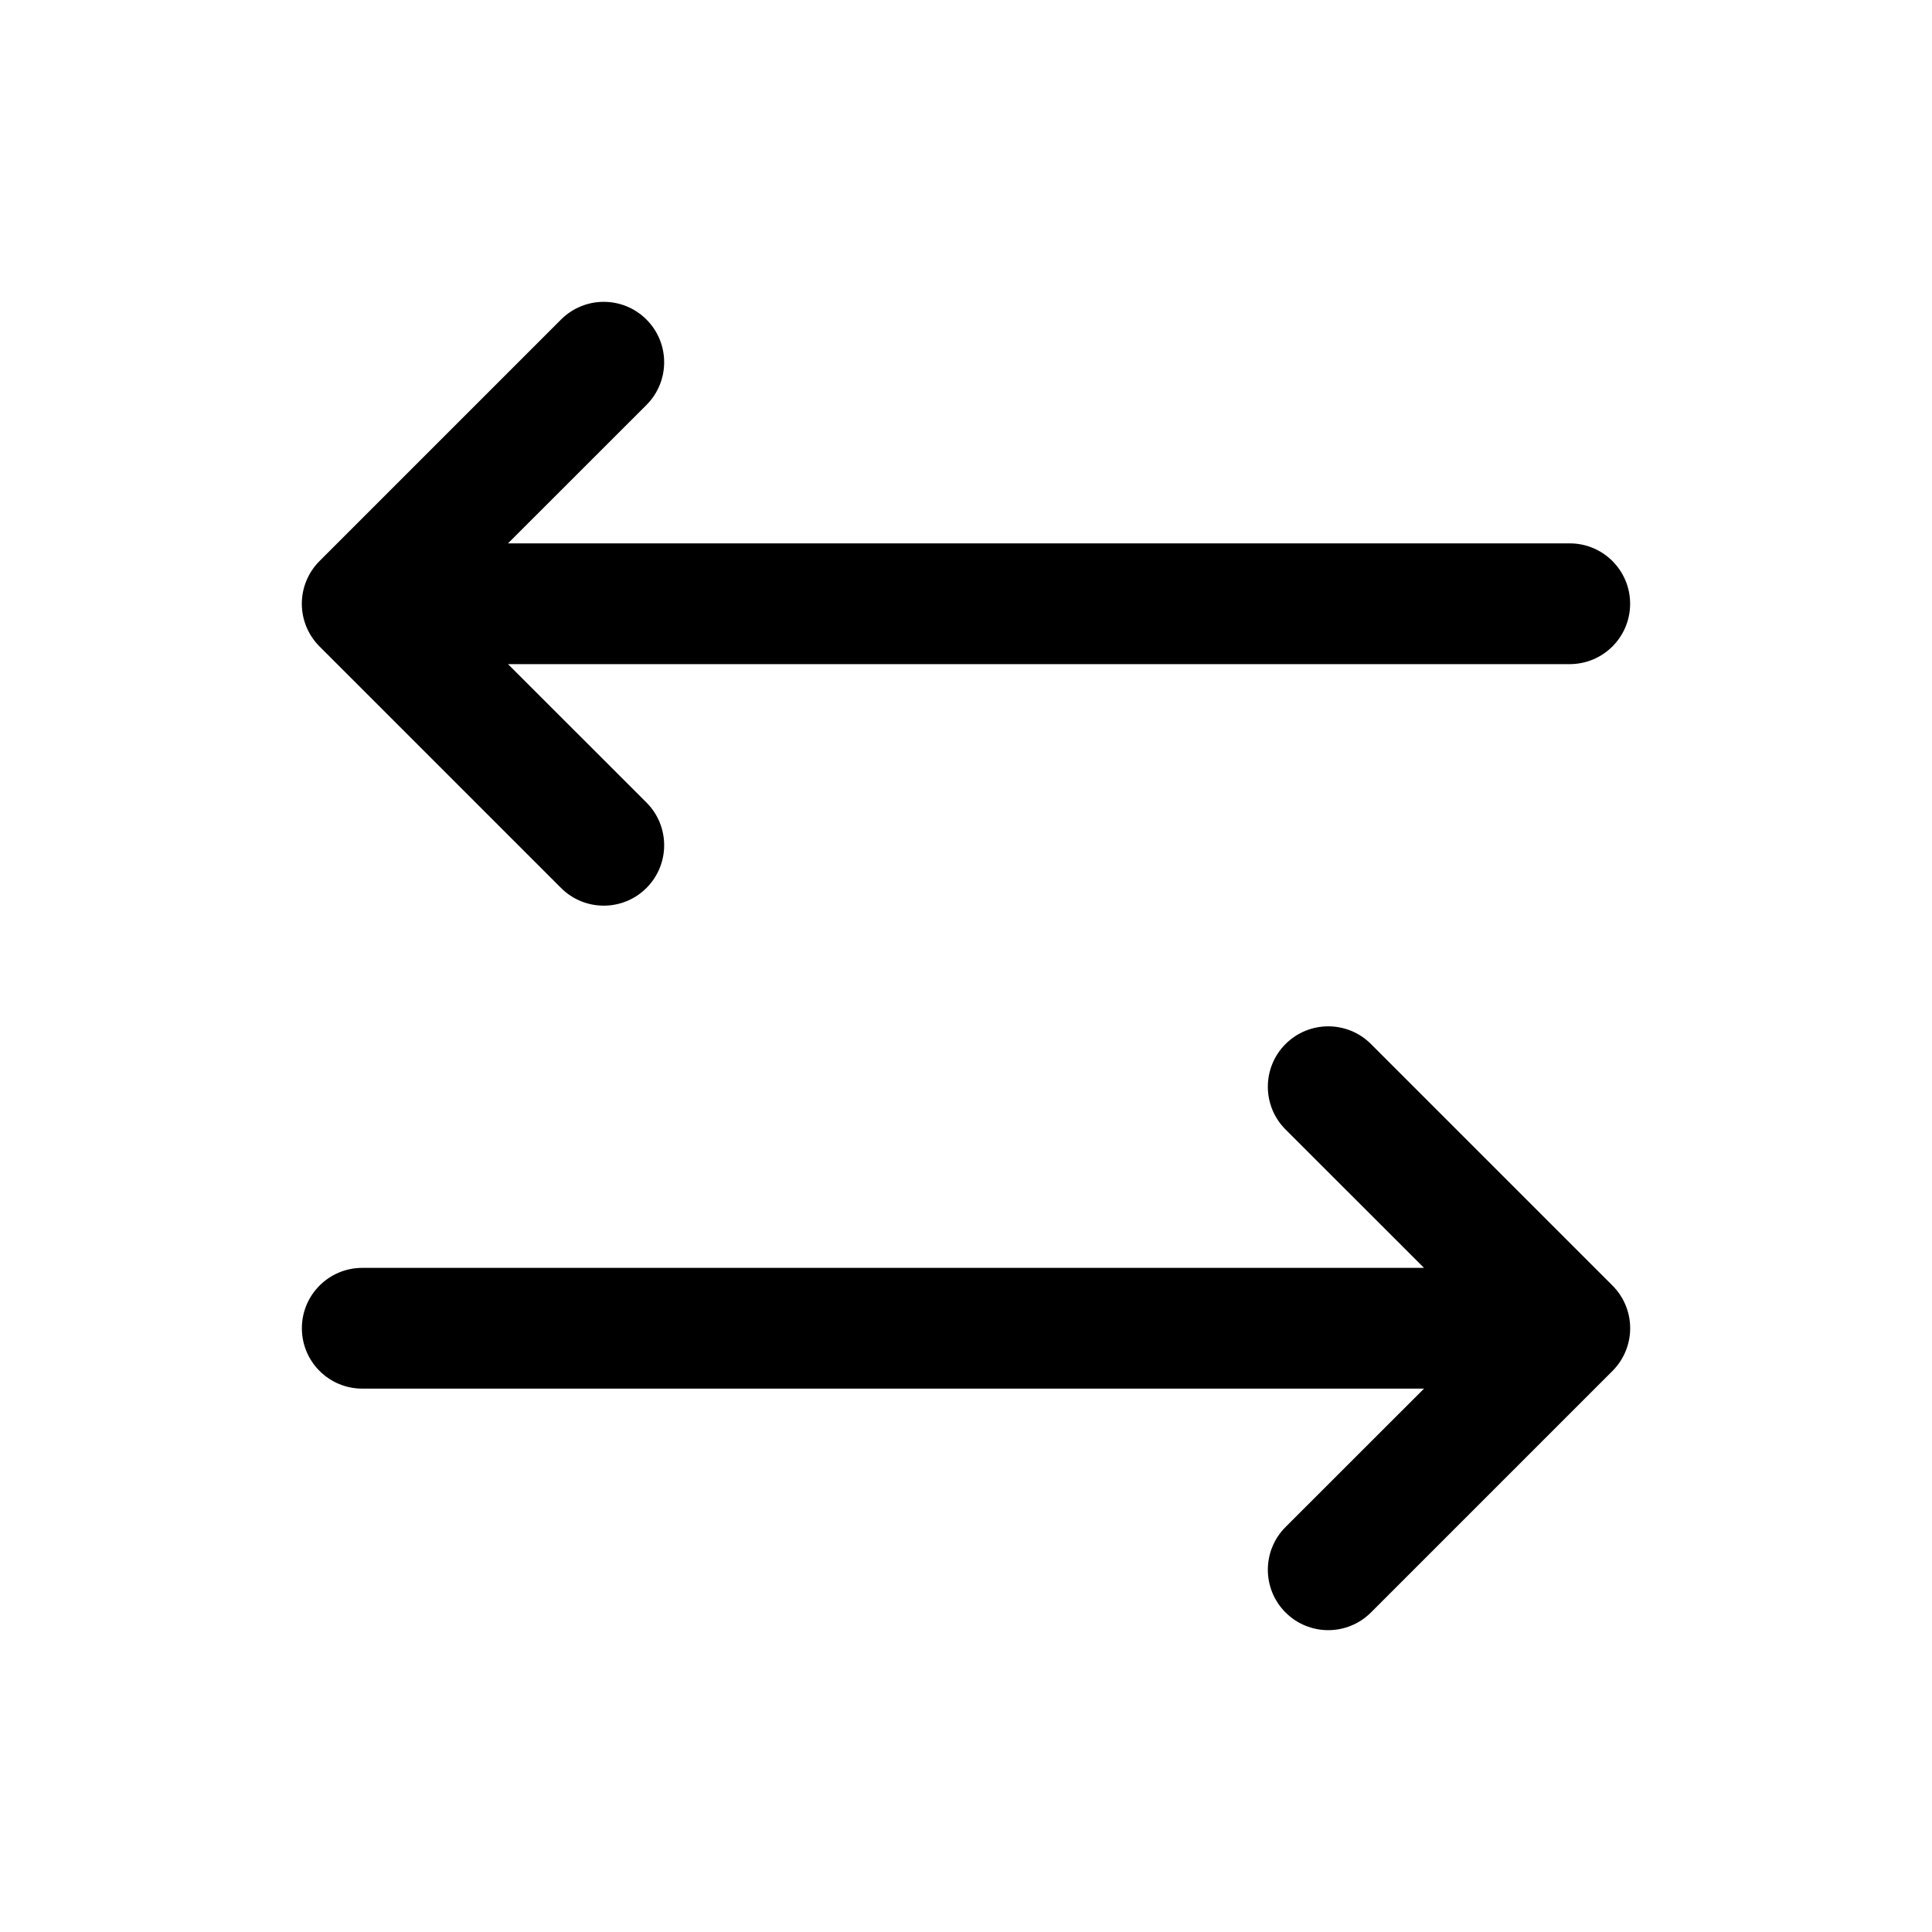
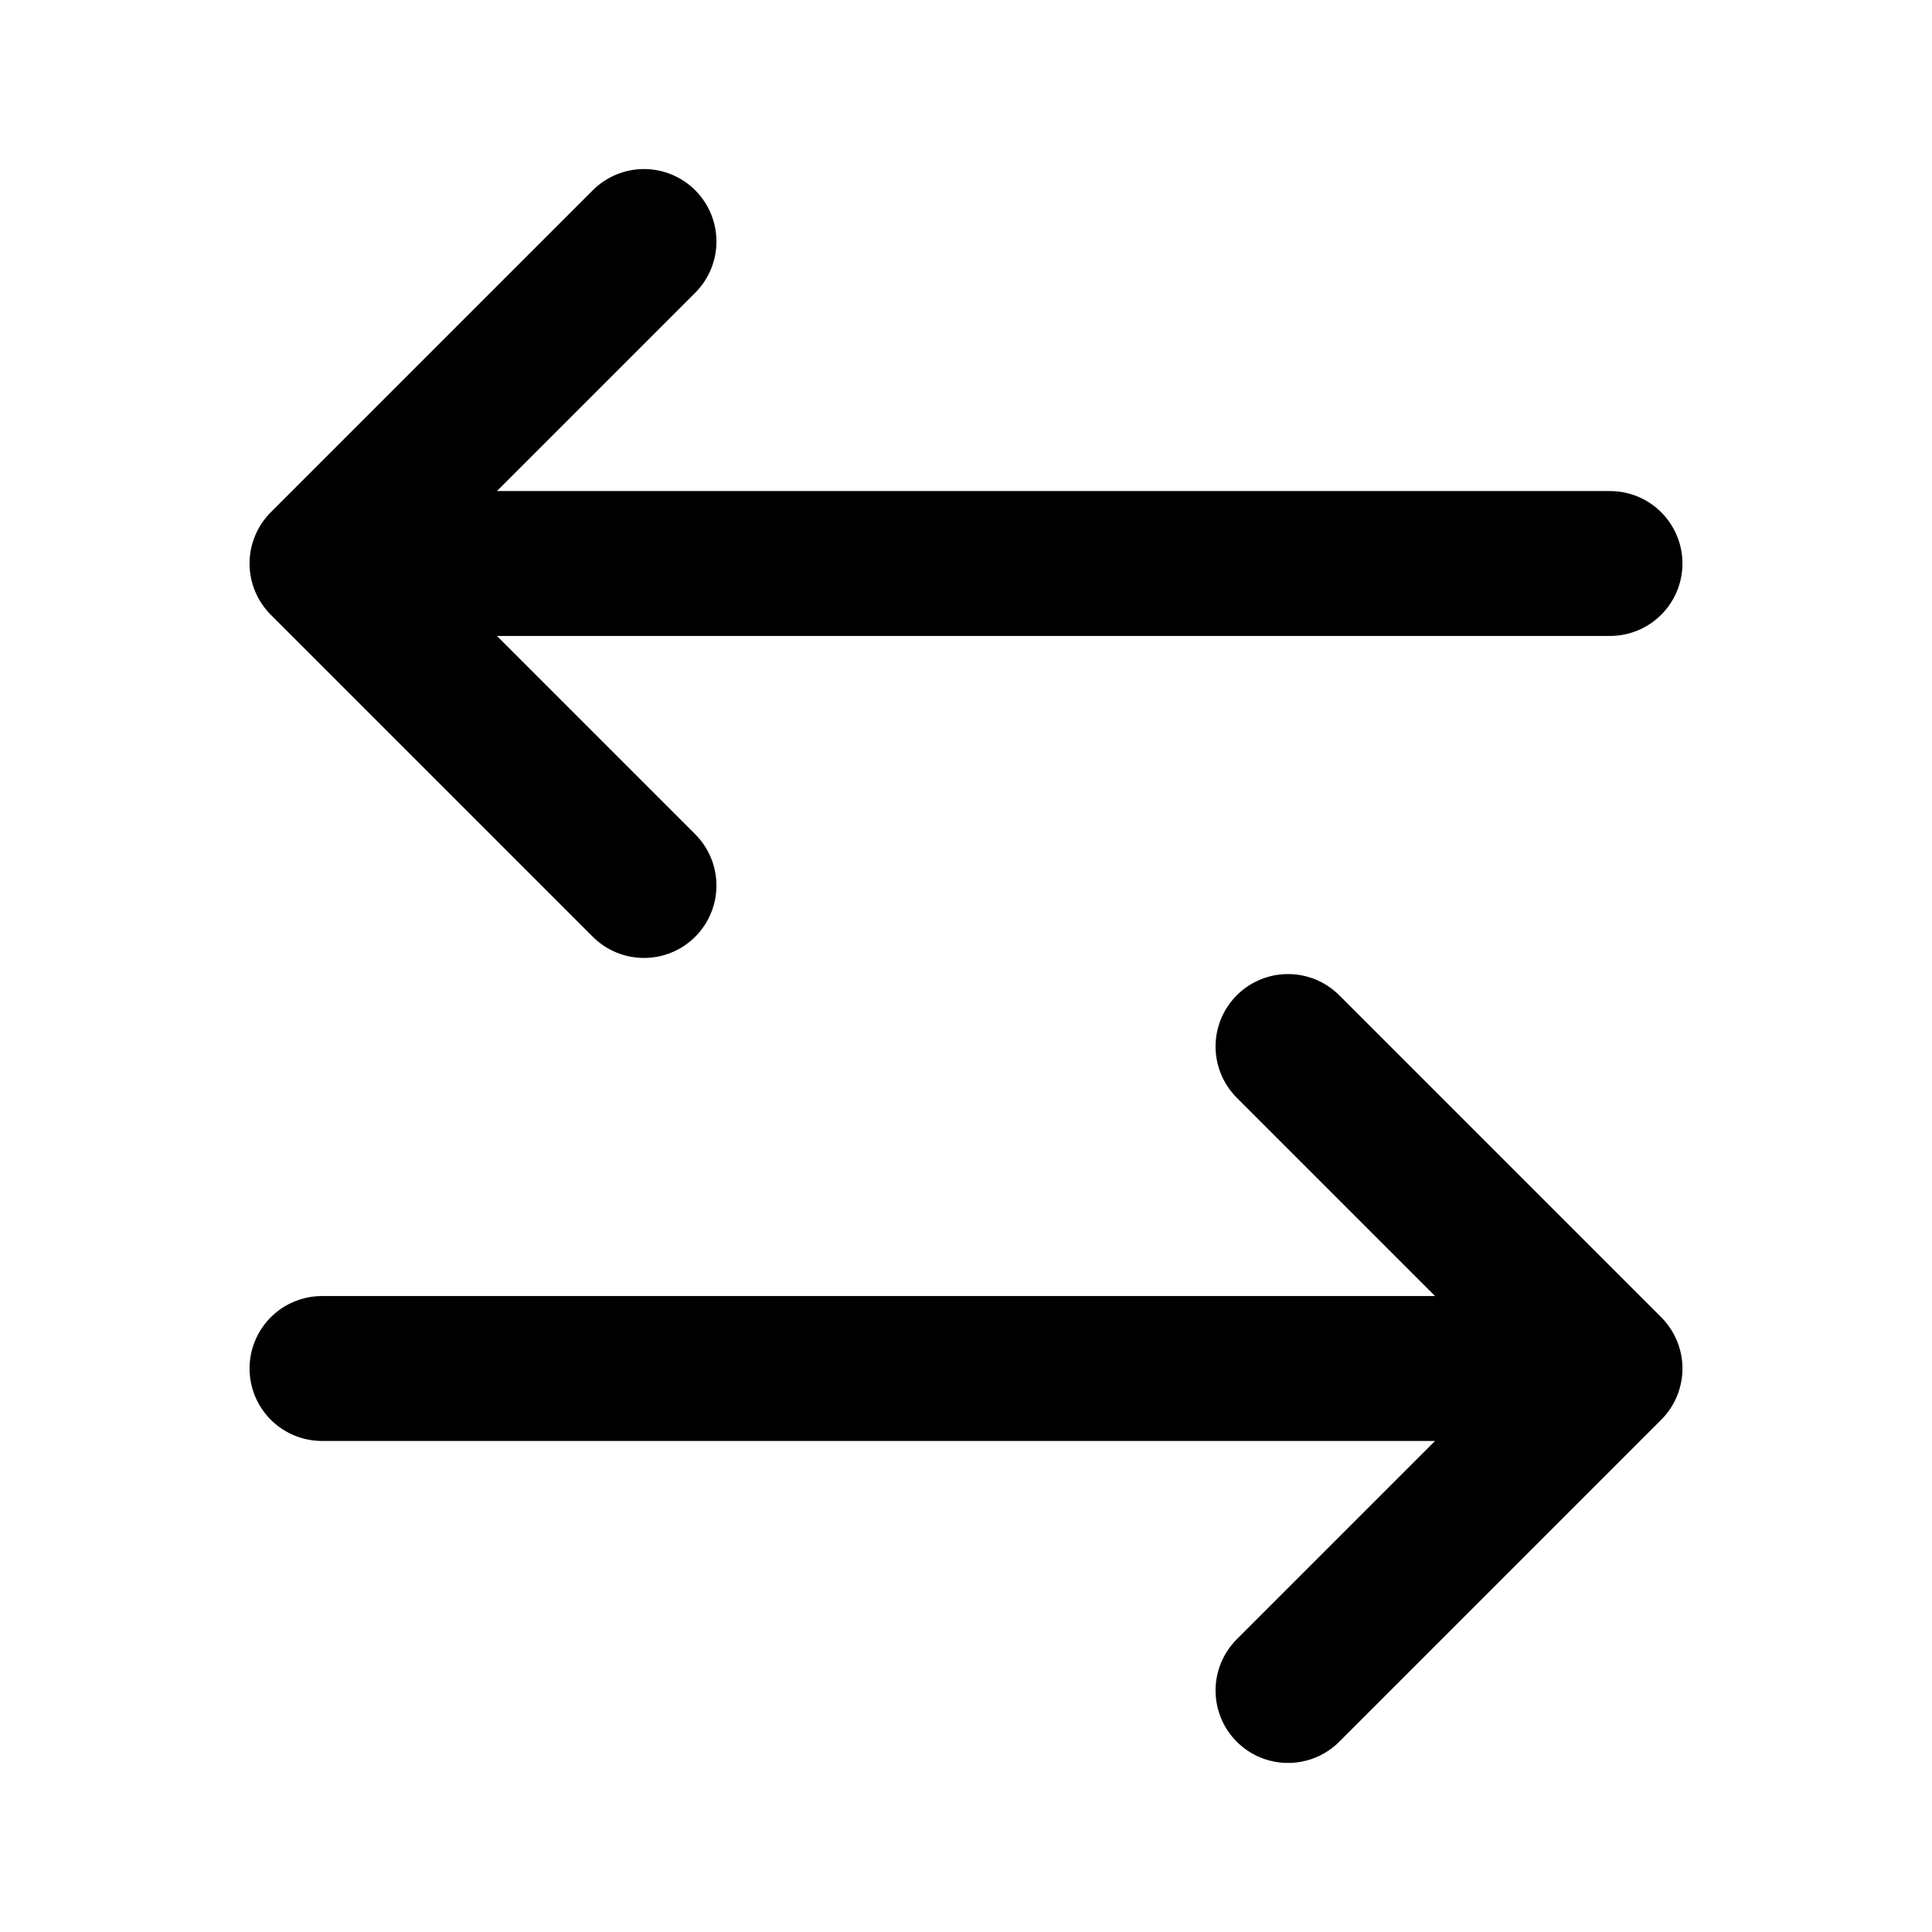
- <svg xmlns="http://www.w3.org/2000/svg" viewBox="0 0 256 256" fill="currentColor">
-   <path d="M213.66,181.66l-32,32a8,8,0,0,1-11.32-11.32L188.69,184H48a8,8,0,0,1,0-16H188.69l-18.35-18.34a8,8,0,0,1,11.32-11.32l32,32A8,8,0,0,1,213.66,181.66Zm-139.32-64a8,8,0,0,0,11.32-11.32L67.31,88H208a8,8,0,0,0,0-16H67.31L85.66,53.66A8,8,0,0,0,74.34,42.34l-32,32a8,8,0,0,0,0,11.32Z" />
+ <svg xmlns="http://www.w3.org/2000/svg" viewBox="0 0 24 24" fill="none" stroke="currentColor" stroke-width="1.8" stroke-linecap="round" stroke-linejoin="round">
+   <path d="M20 7H4m0 0 4-4M4 7l4 4M4 17h16m0 0-4-4m4 4-4 4" />
</svg>
